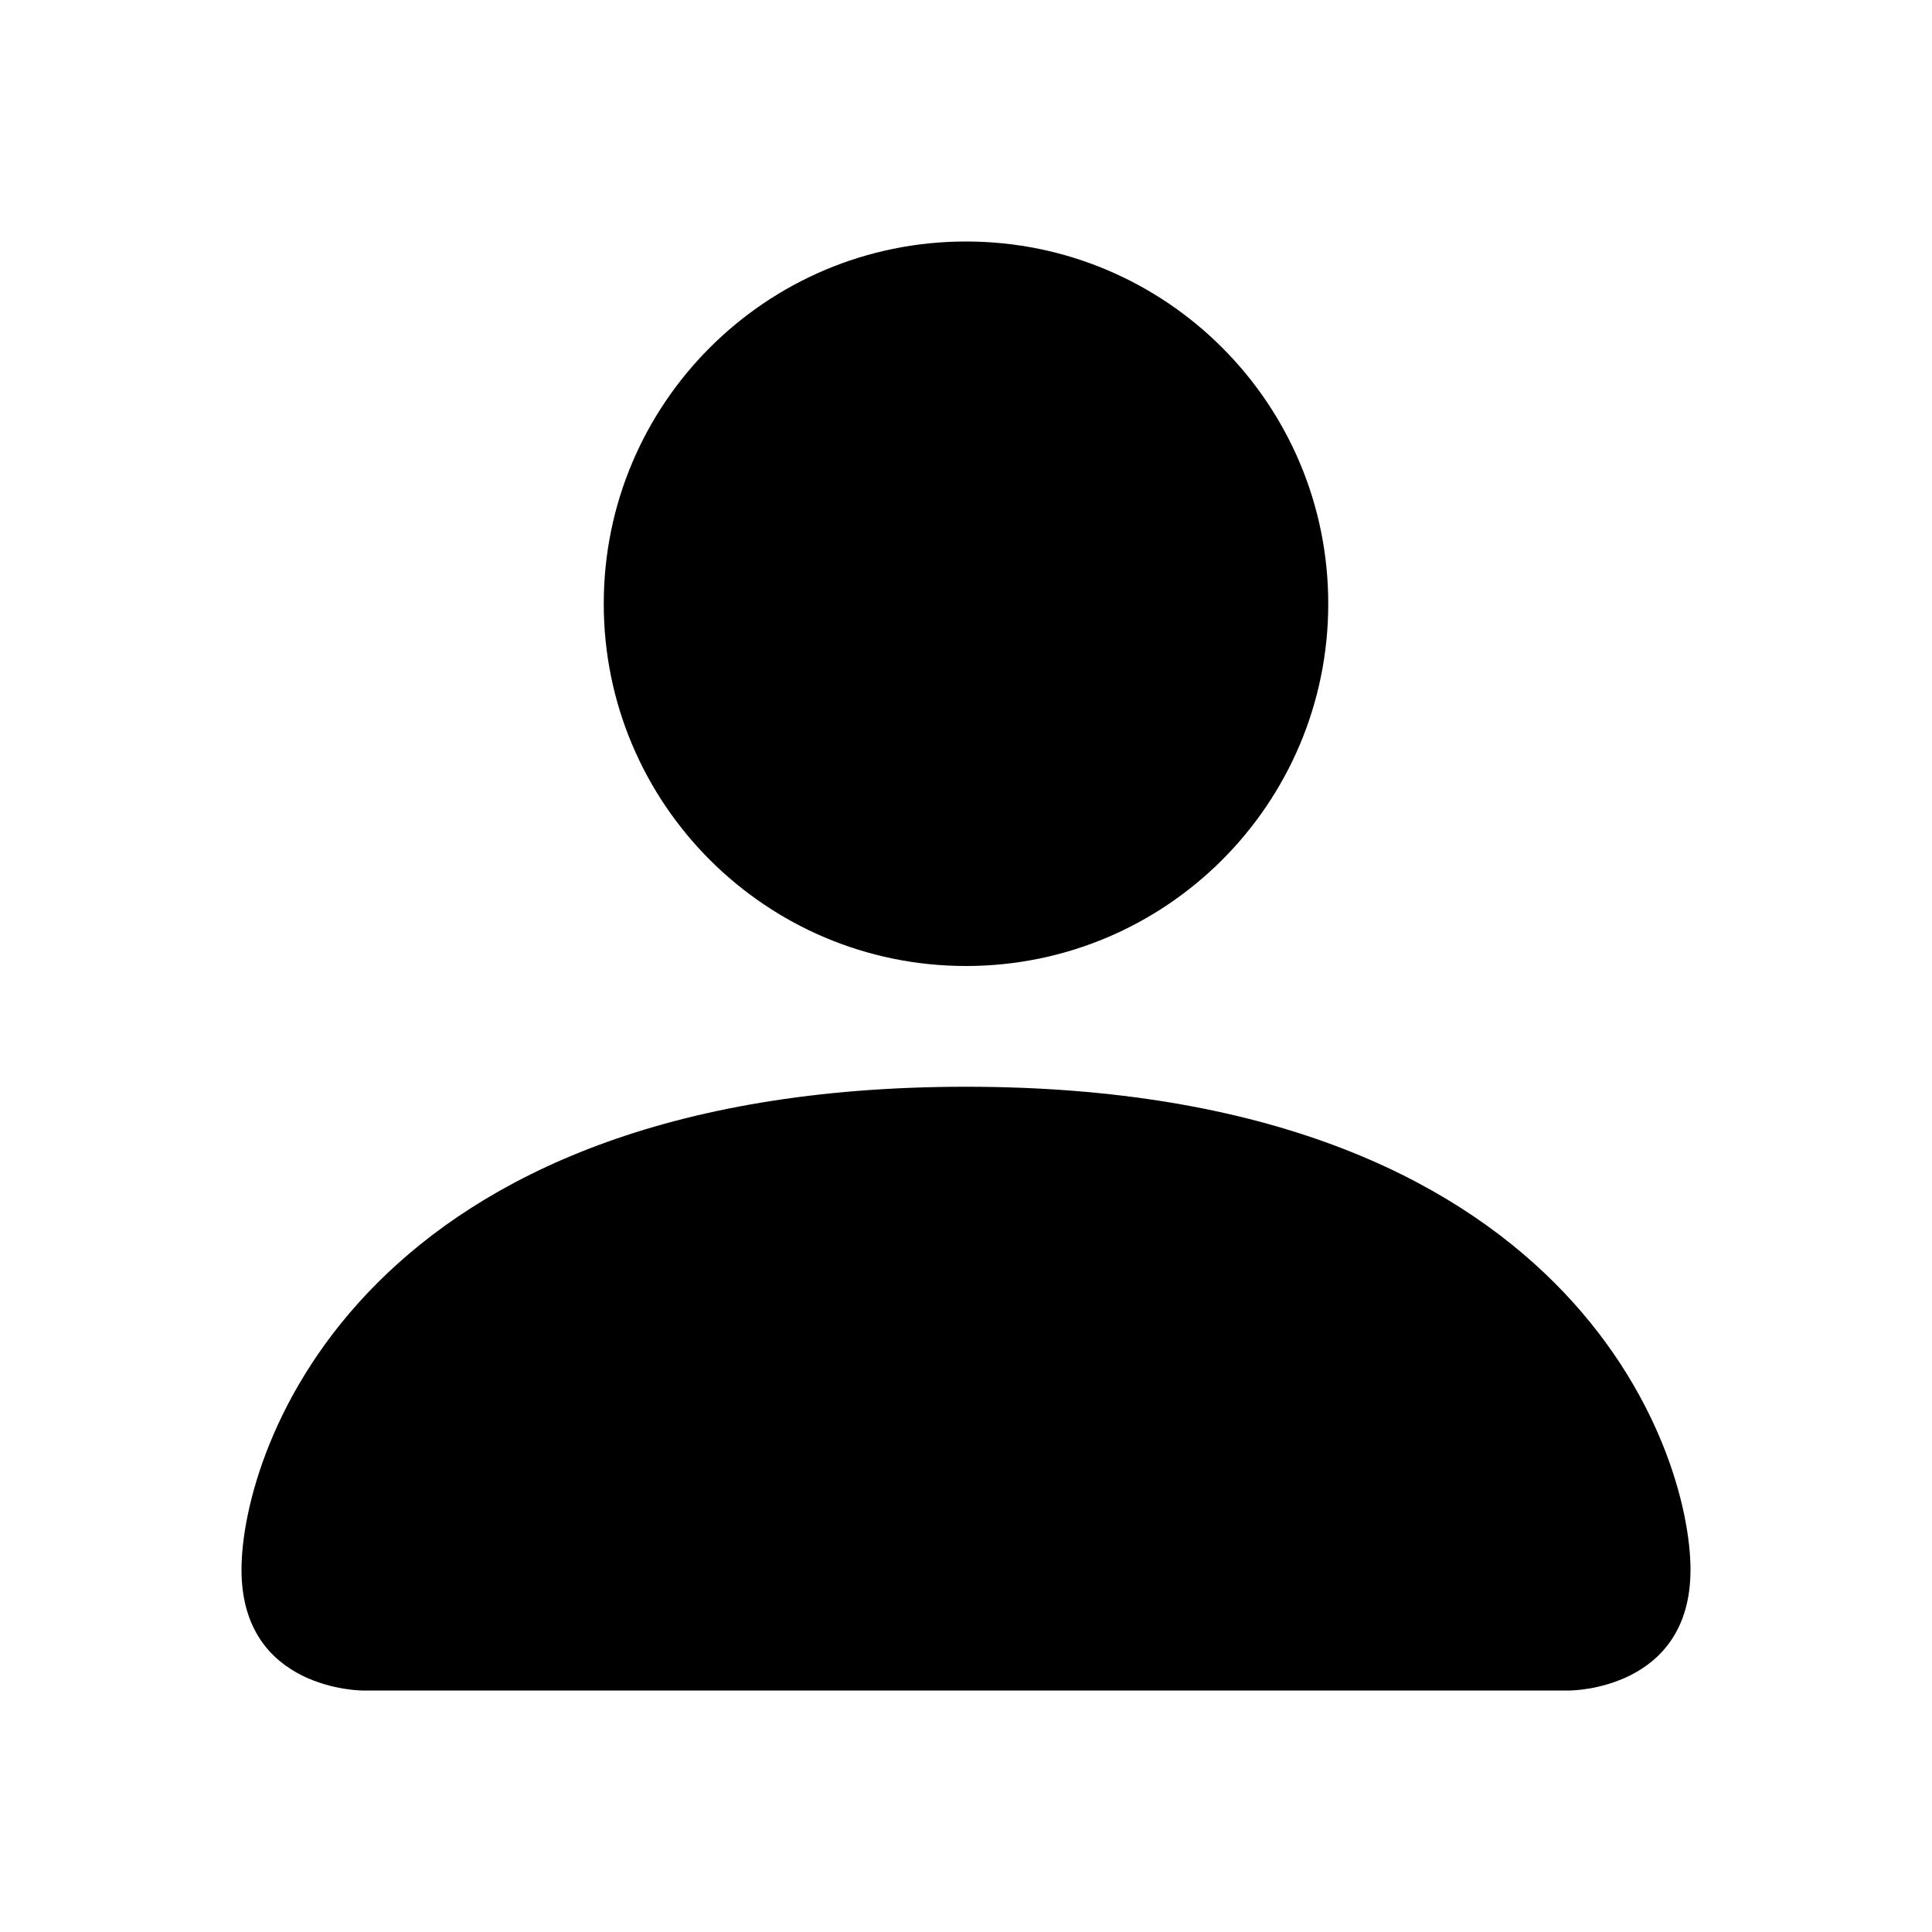
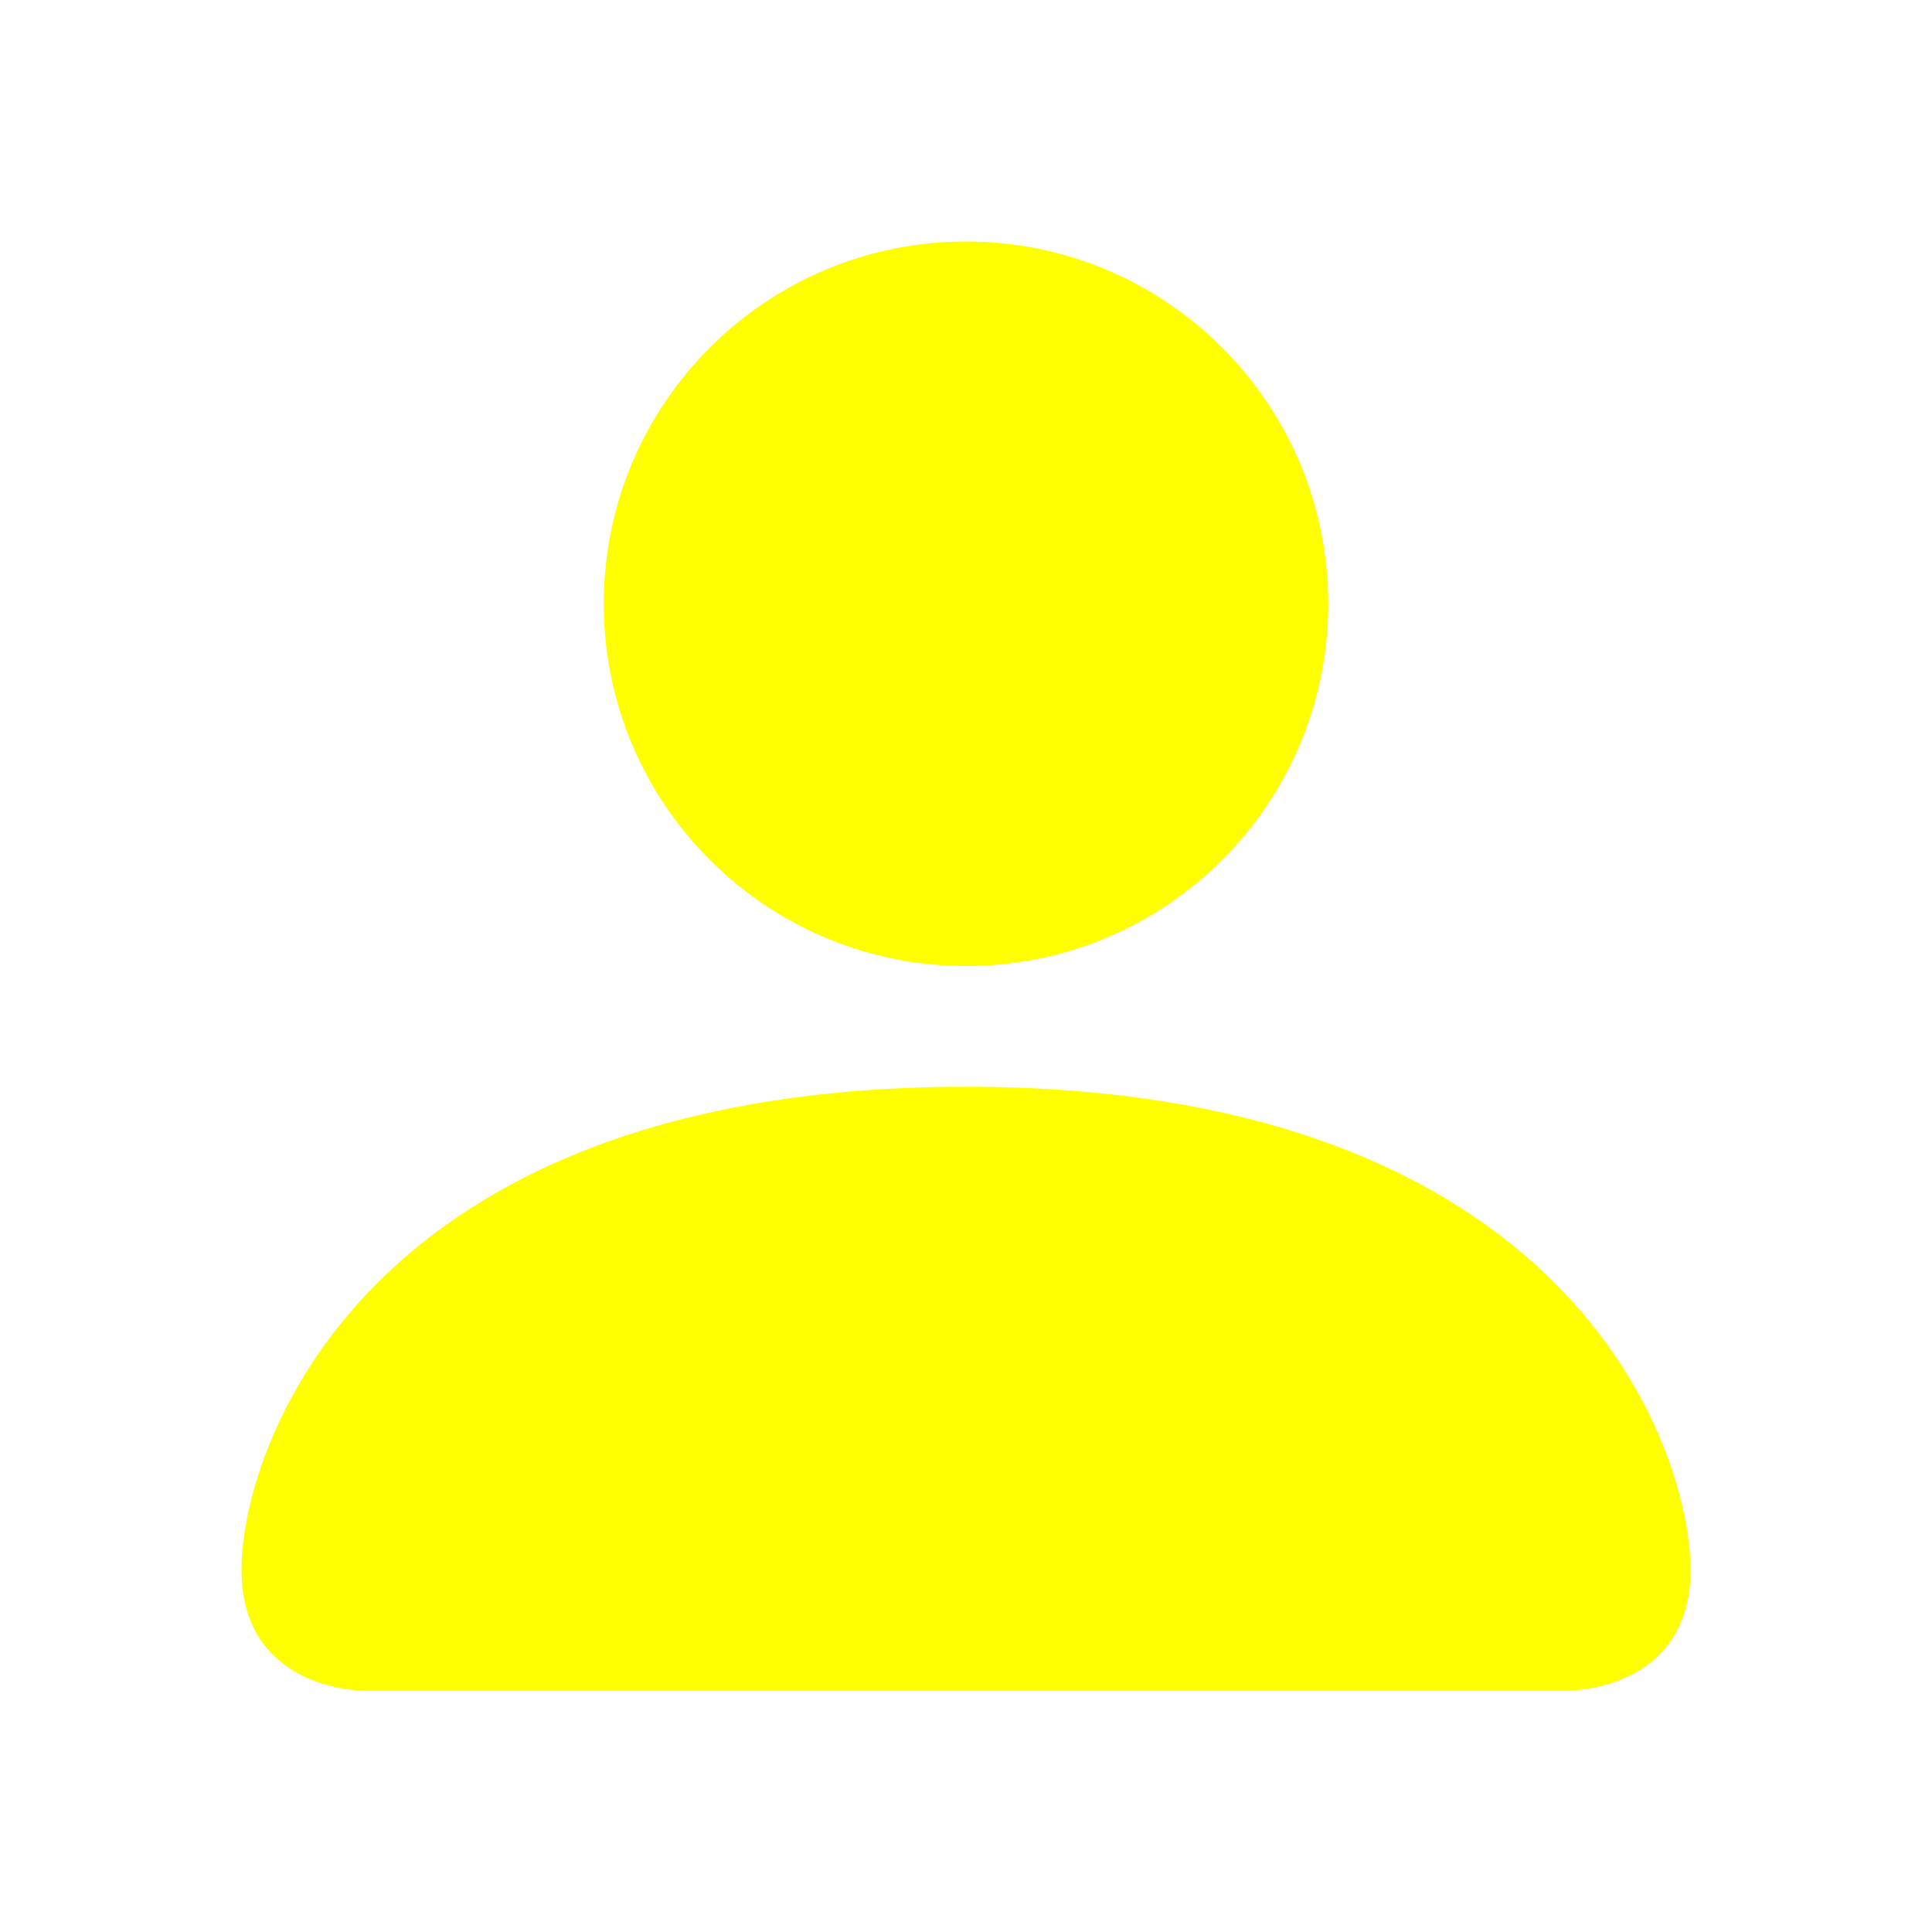
- <svg xmlns="http://www.w3.org/2000/svg" width="16" height="16" fill="currentColor" class="bi bi-person-fill" viewBox="0 0 16 16">
+ <svg xmlns="http://www.w3.org/2000/svg" width="16" height="16" fill="yellow" class="bi bi-person-fill" viewBox="0 0 16 16">
  <path d="M3 14s-1 0-1-1 1-4 6-4 6 3 6 4-1 1-1 1H3Zm5-6a3 3 0 1 0 0-6 3 3 0 0 0 0 6Z" />
</svg>
